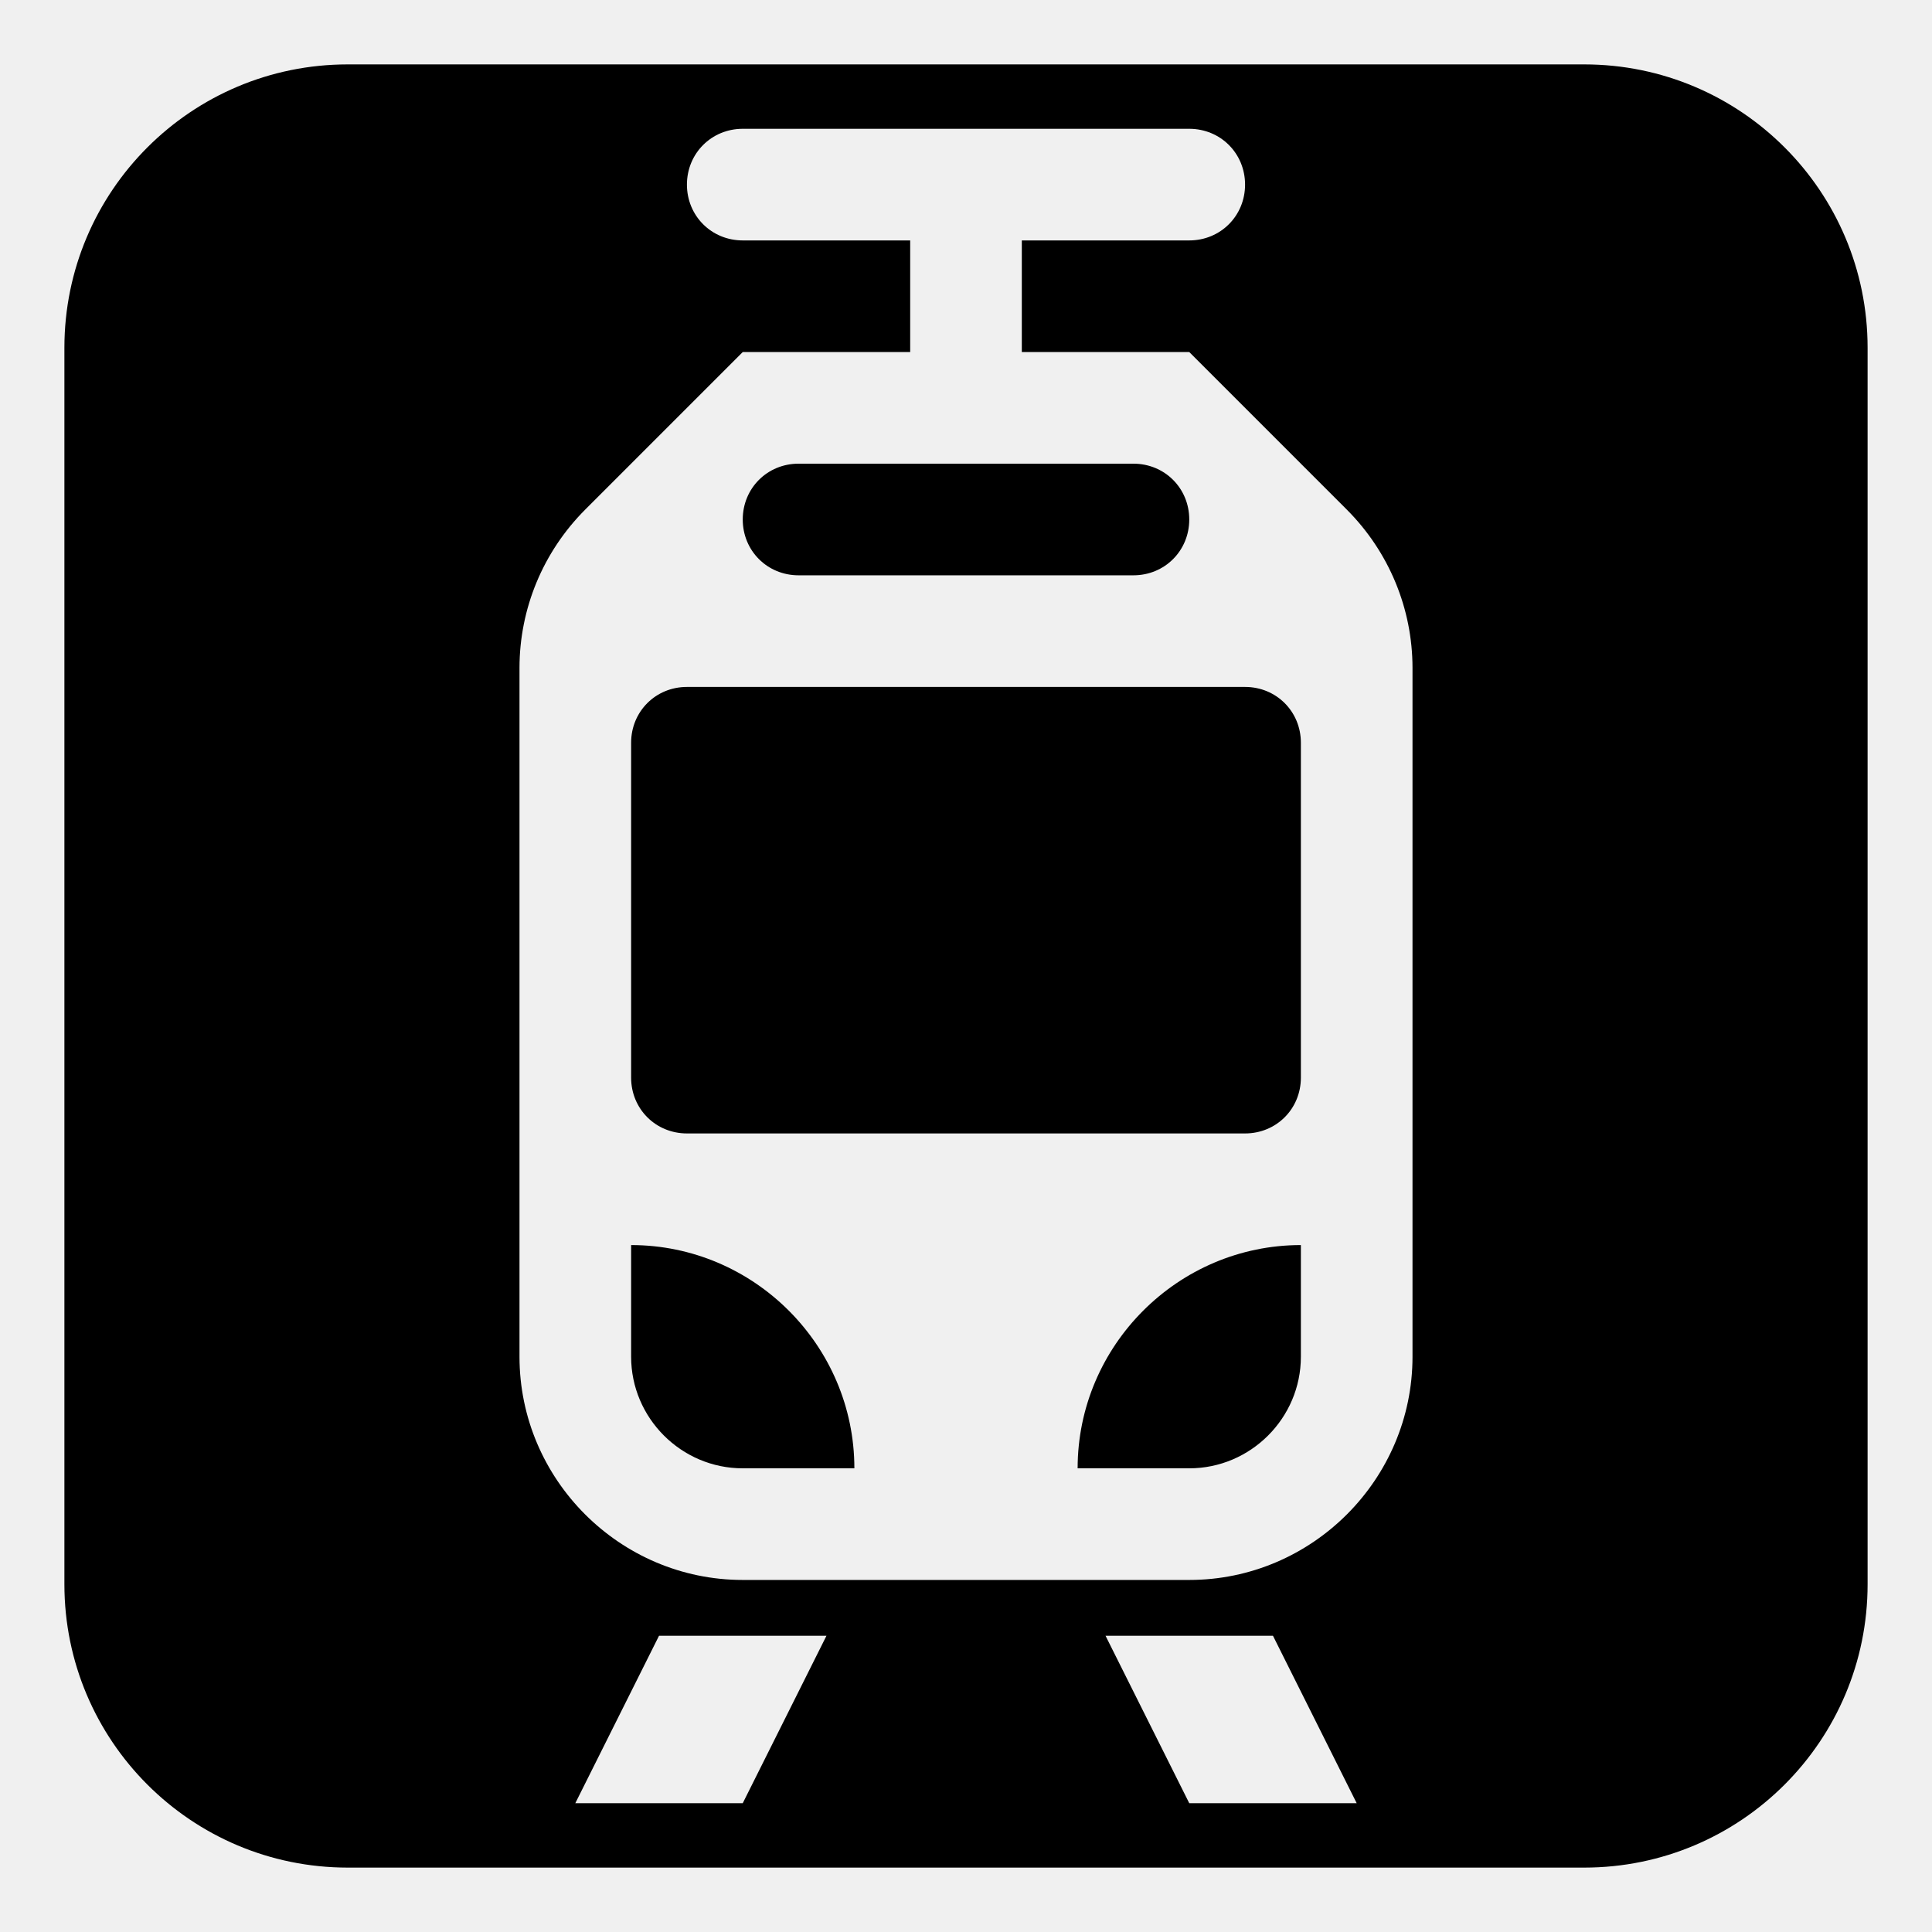
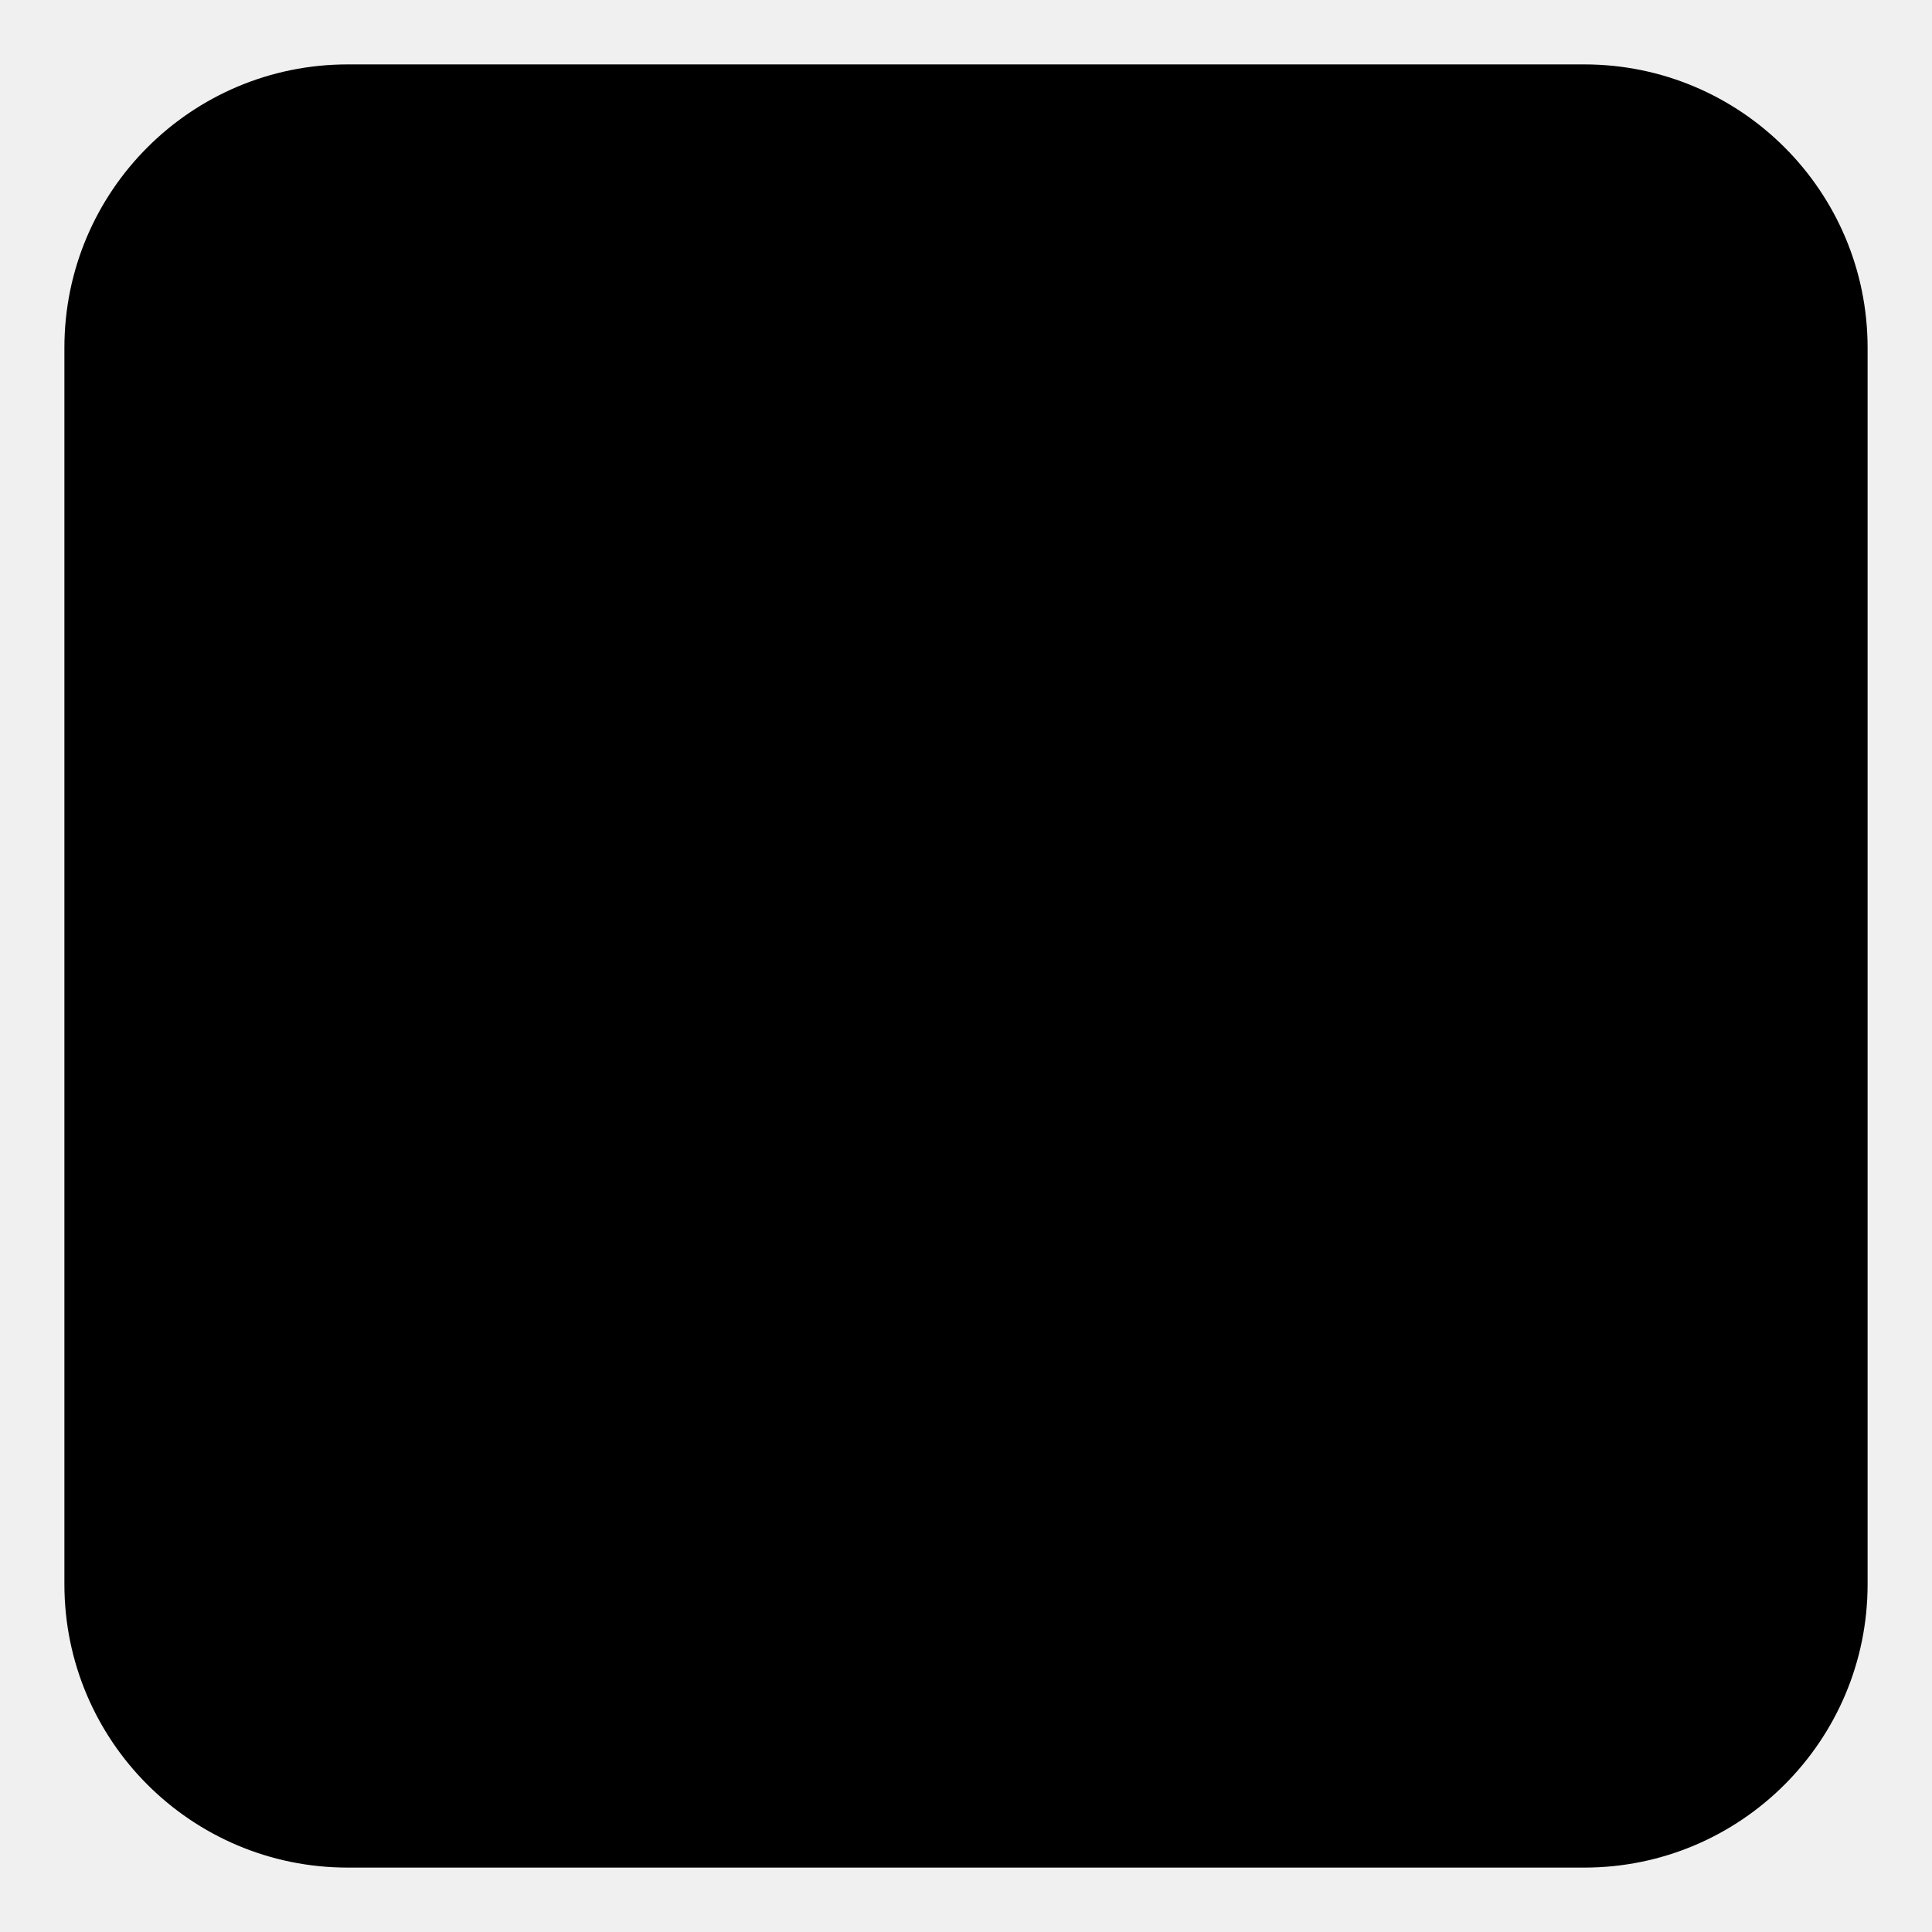
<svg xmlns="http://www.w3.org/2000/svg" viewBox="0 0 15 15" version="1.1" width="18" height="18">
-   <defs>
-     <mask id="ocha-tram-cutout-mask" maskUnits="userSpaceOnUse" x="0" y="0" width="15" height="15">
-       <rect x="0" y="0" width="15" height="15" fill="#FFFFFF" />
-       <g fill="#000000">
-         <g transform="translate(7.5 7.5) scale(0.866667) translate(-7.5 -7.5)">
-           <g transform="translate(0 0) scale(1)">
-             <path fill="#000000" d="M8 1L8 2L9.5 2L10.91 3.41C11.29 3.79 11.5 4.3 11.5 4.83L11.5 11C11.5 12.1 10.6 13 9.5 13L5.5 13C4.4 13 3.5 12.1 3.5 11L3.5 4.83C3.5 4.3 3.71 3.79 4.09 3.41L5.5 2L7 2L7 1L5.5 1C5.22 1 5 0.78 5 0.5C5 0.22 5.22 0 5.5 0L9.5 0C9.78 0 10 0.22 10 0.5C10 0.78 9.78 1 9.5 1L8 1ZM6.25 13.5L5.5 15L4 15L4.75 13.5L6.25 13.5ZM10.25 13.5L11 15L9.5 15L8.75 13.5L10.25 13.5ZM8.5 12L9.5 12C10.05 12 10.5 11.55 10.5 11L10.5 10C9.4 10 8.5 10.9 8.5 12ZM6.5 12C6.5 10.9 5.6 10 4.5 10L4.5 11C4.5 11.55 4.95 12 5.5 12L6.5 12ZM4.5 5.5L4.5 8.5C4.5 8.78 4.72 9 5 9L10 9C10.28 9 10.5 8.78 10.5 8.5L10.5 5.5C10.5 5.22 10.28 5 10 5L5 5C4.72 5 4.5 5.22 4.5 5.5ZM5.5 3.5C5.5 3.78 5.72 4 6 4L9 4C9.28 4 9.5 3.78 9.5 3.5C9.5 3.22 9.28 3 9 3L6 3C5.72 3 5.5 3.22 5.5 3.5Z" />
-           </g>
-         </g>
-       </g>
-     </mask>
-   </defs>
-   <g mask="url(#ocha-tram-cutout-mask)">
-     <rect x="0.5" y="0.5" width="14" height="14" rx="2.2" ry="2.2" fill="#000000" />
-     <rect x="2" y="2" width="11" height="11" rx="1.6" ry="1.6" fill="#000000" />
+   <rect x="0.5" y="0.5" width="14" height="14" rx="2.2" ry="2.2" fill="#000000" />
+   <rect x="2" y="2" width="11" height="11" rx="1.6" ry="1.6" fill="#000000" />
+   <g transform="translate(7.5 7.5) scale(0.866667) translate(-7.5 -7.5)">
+     <g transform="translate(0 0) scale(1)">
+ </g>
  </g>
</svg>
